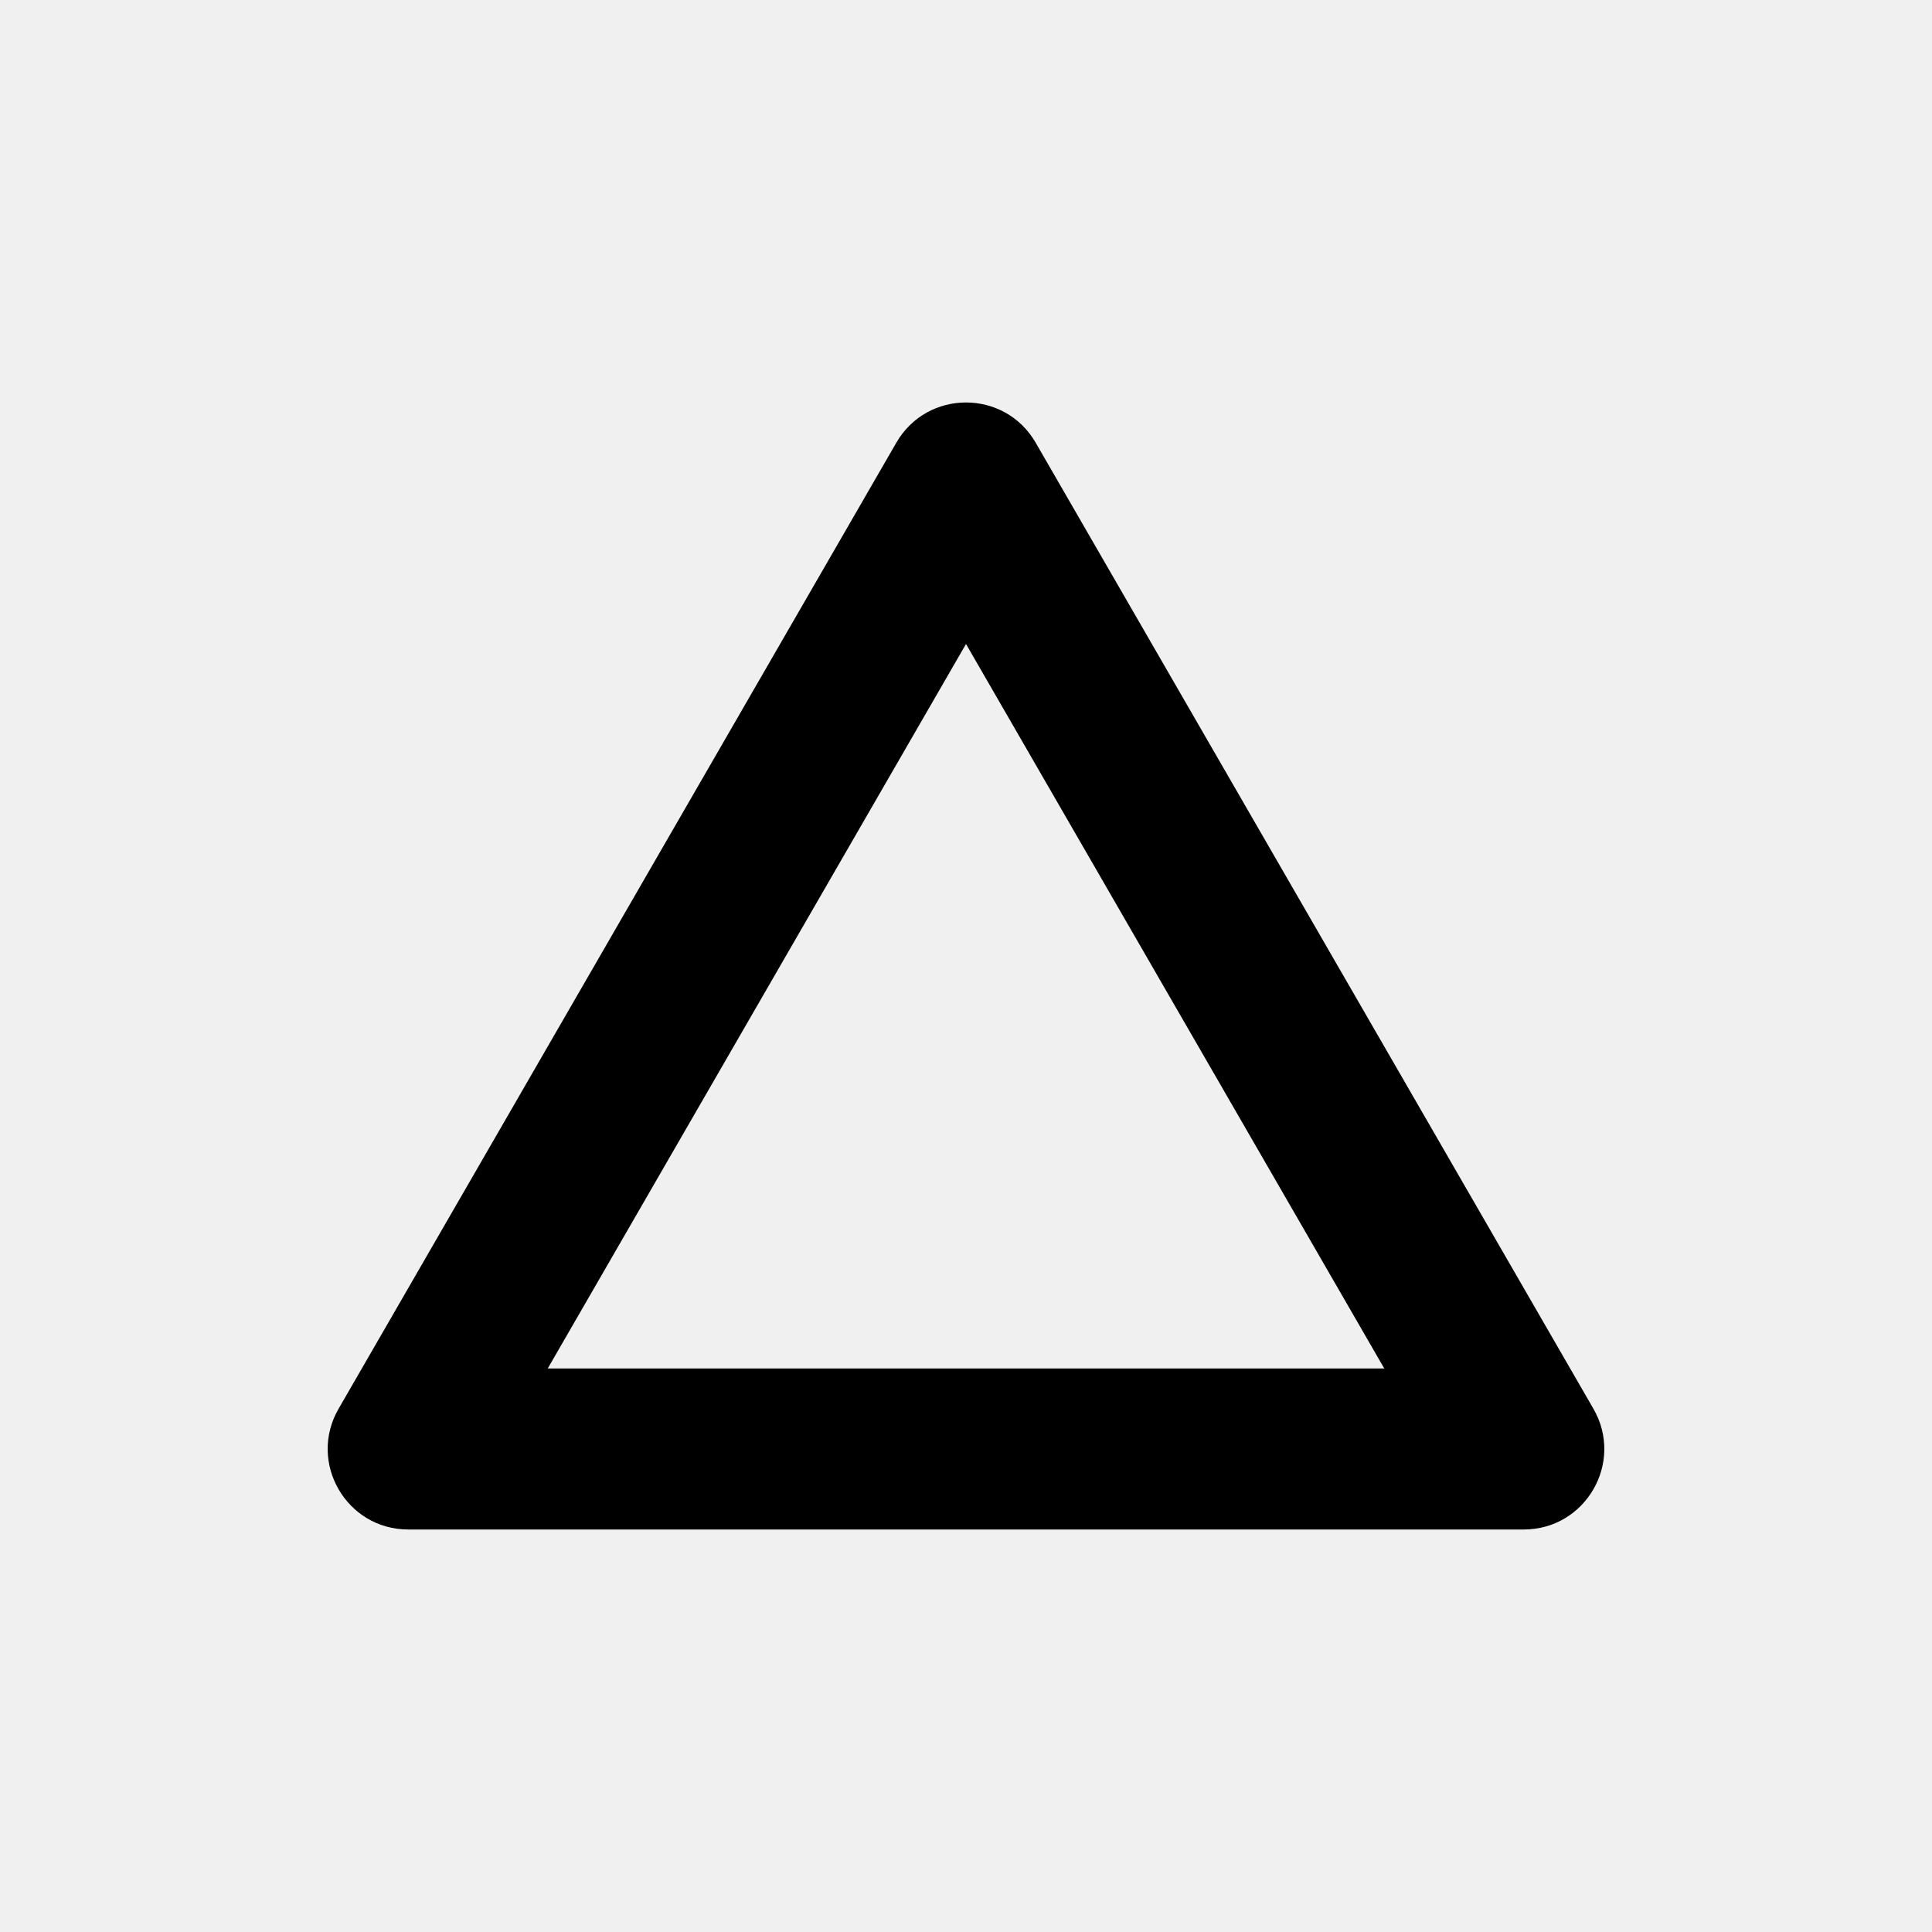
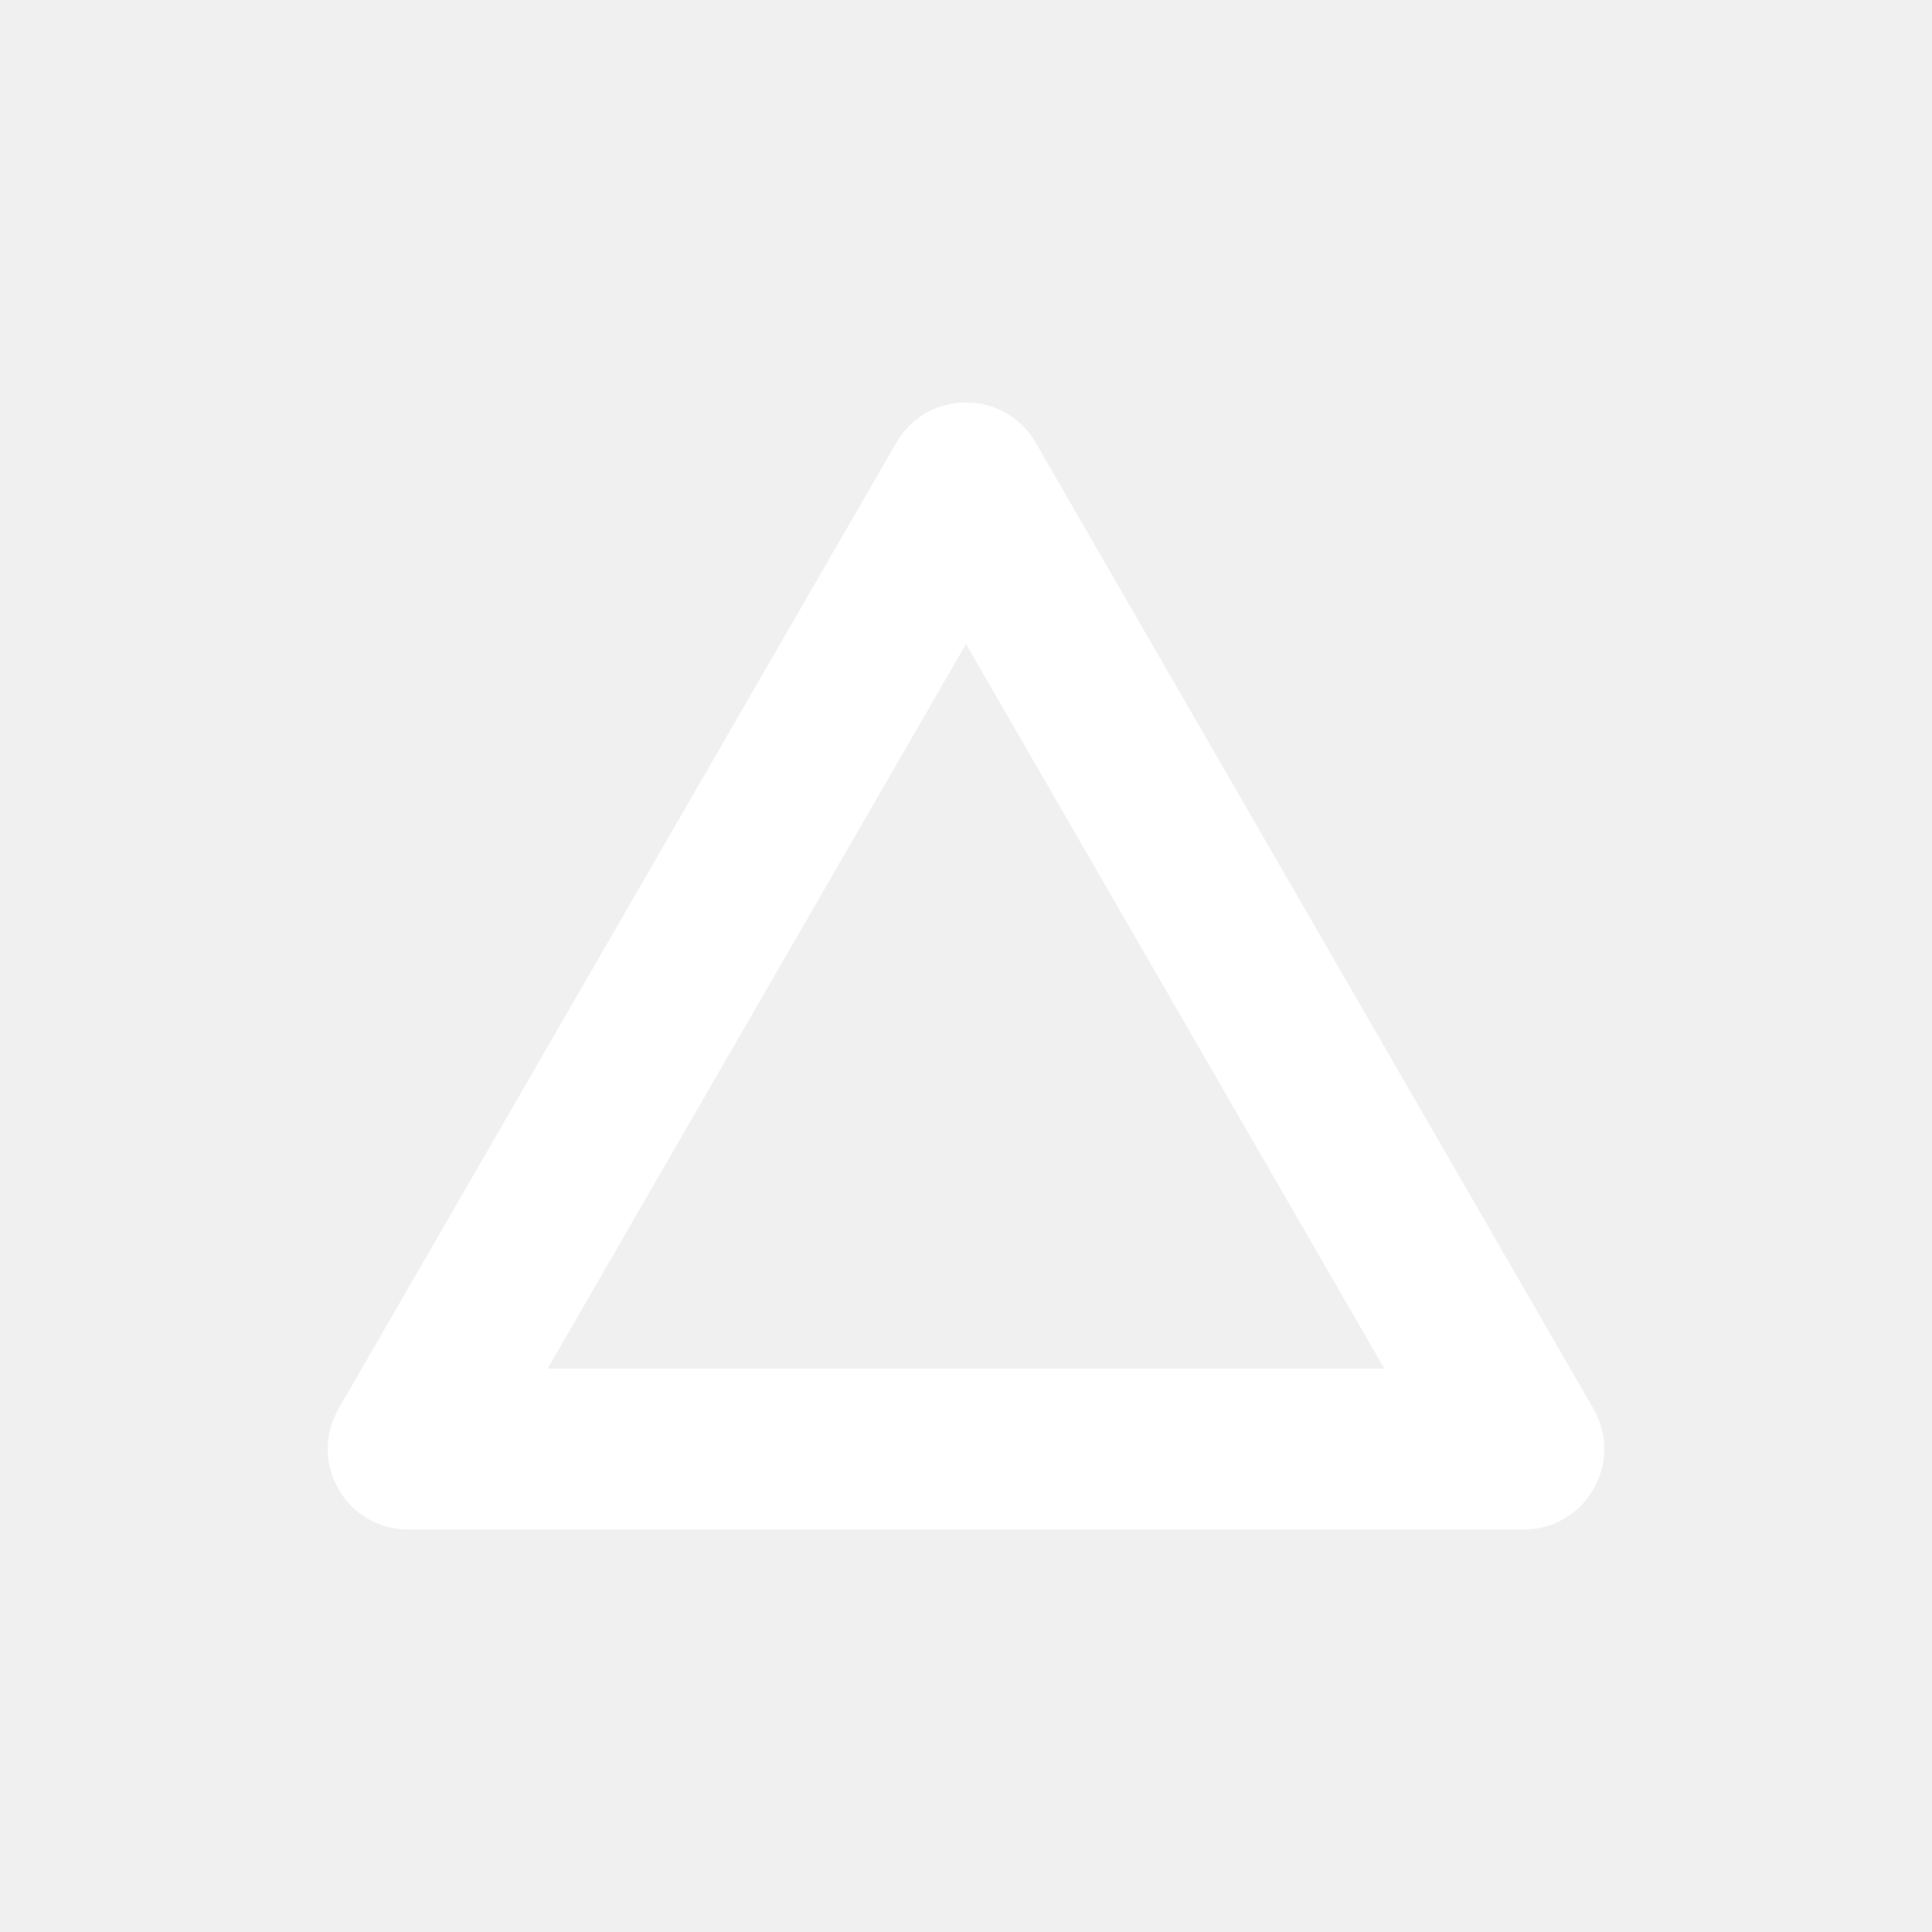
<svg xmlns="http://www.w3.org/2000/svg" width="24" height="24" viewBox="0 0 24 24" fill="none">
-   <path fill-rule="evenodd" clip-rule="evenodd" d="M12 8L6.804 17H17.196L12 8ZM12.866 5.5C12.481 4.833 11.519 4.833 11.134 5.5L4.206 17.5C3.821 18.167 4.302 19 5.072 19H18.928C19.698 19 20.179 18.167 19.794 17.5L12.866 5.5Z" fill="black" />
+   <path fill-rule="evenodd" clip-rule="evenodd" d="M12 8L6.804 17H17.196L12 8ZM12.866 5.5C12.481 4.833 11.519 4.833 11.134 5.5L4.206 17.5C3.821 18.167 4.302 19 5.072 19H18.928C19.698 19 20.179 18.167 19.794 17.5L12.866 5.5Z" fill="white" />
</svg>
